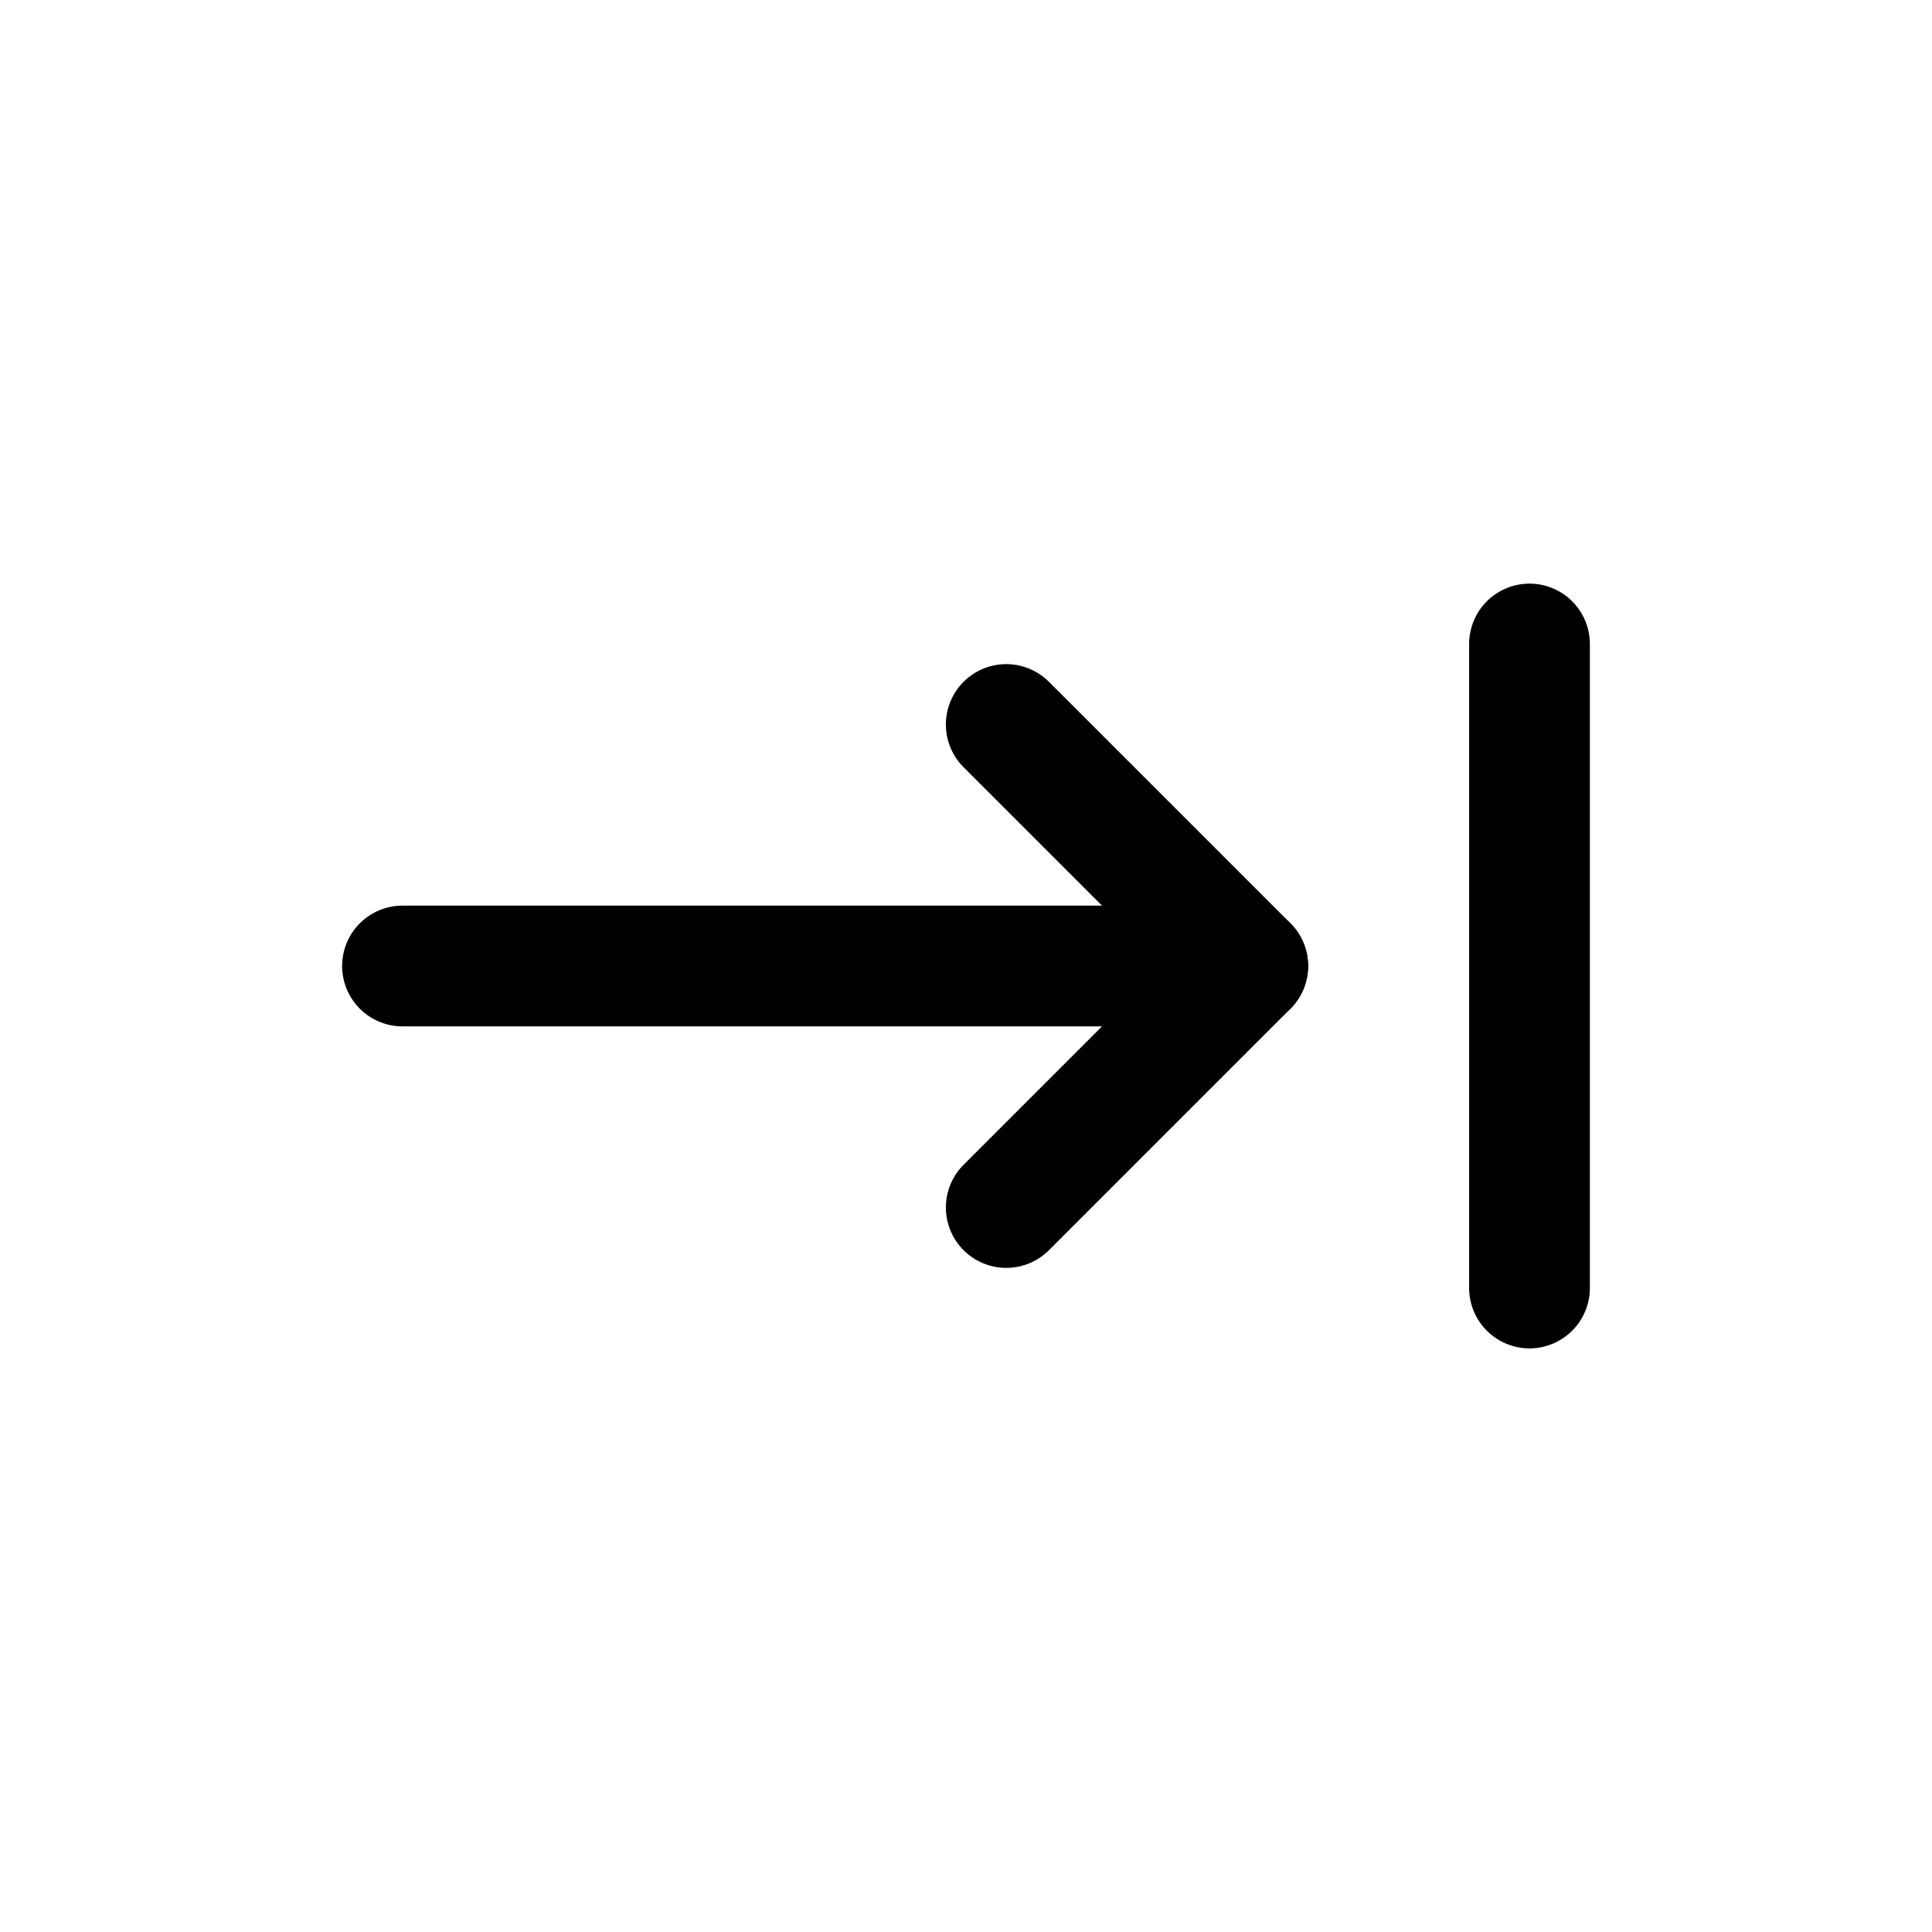
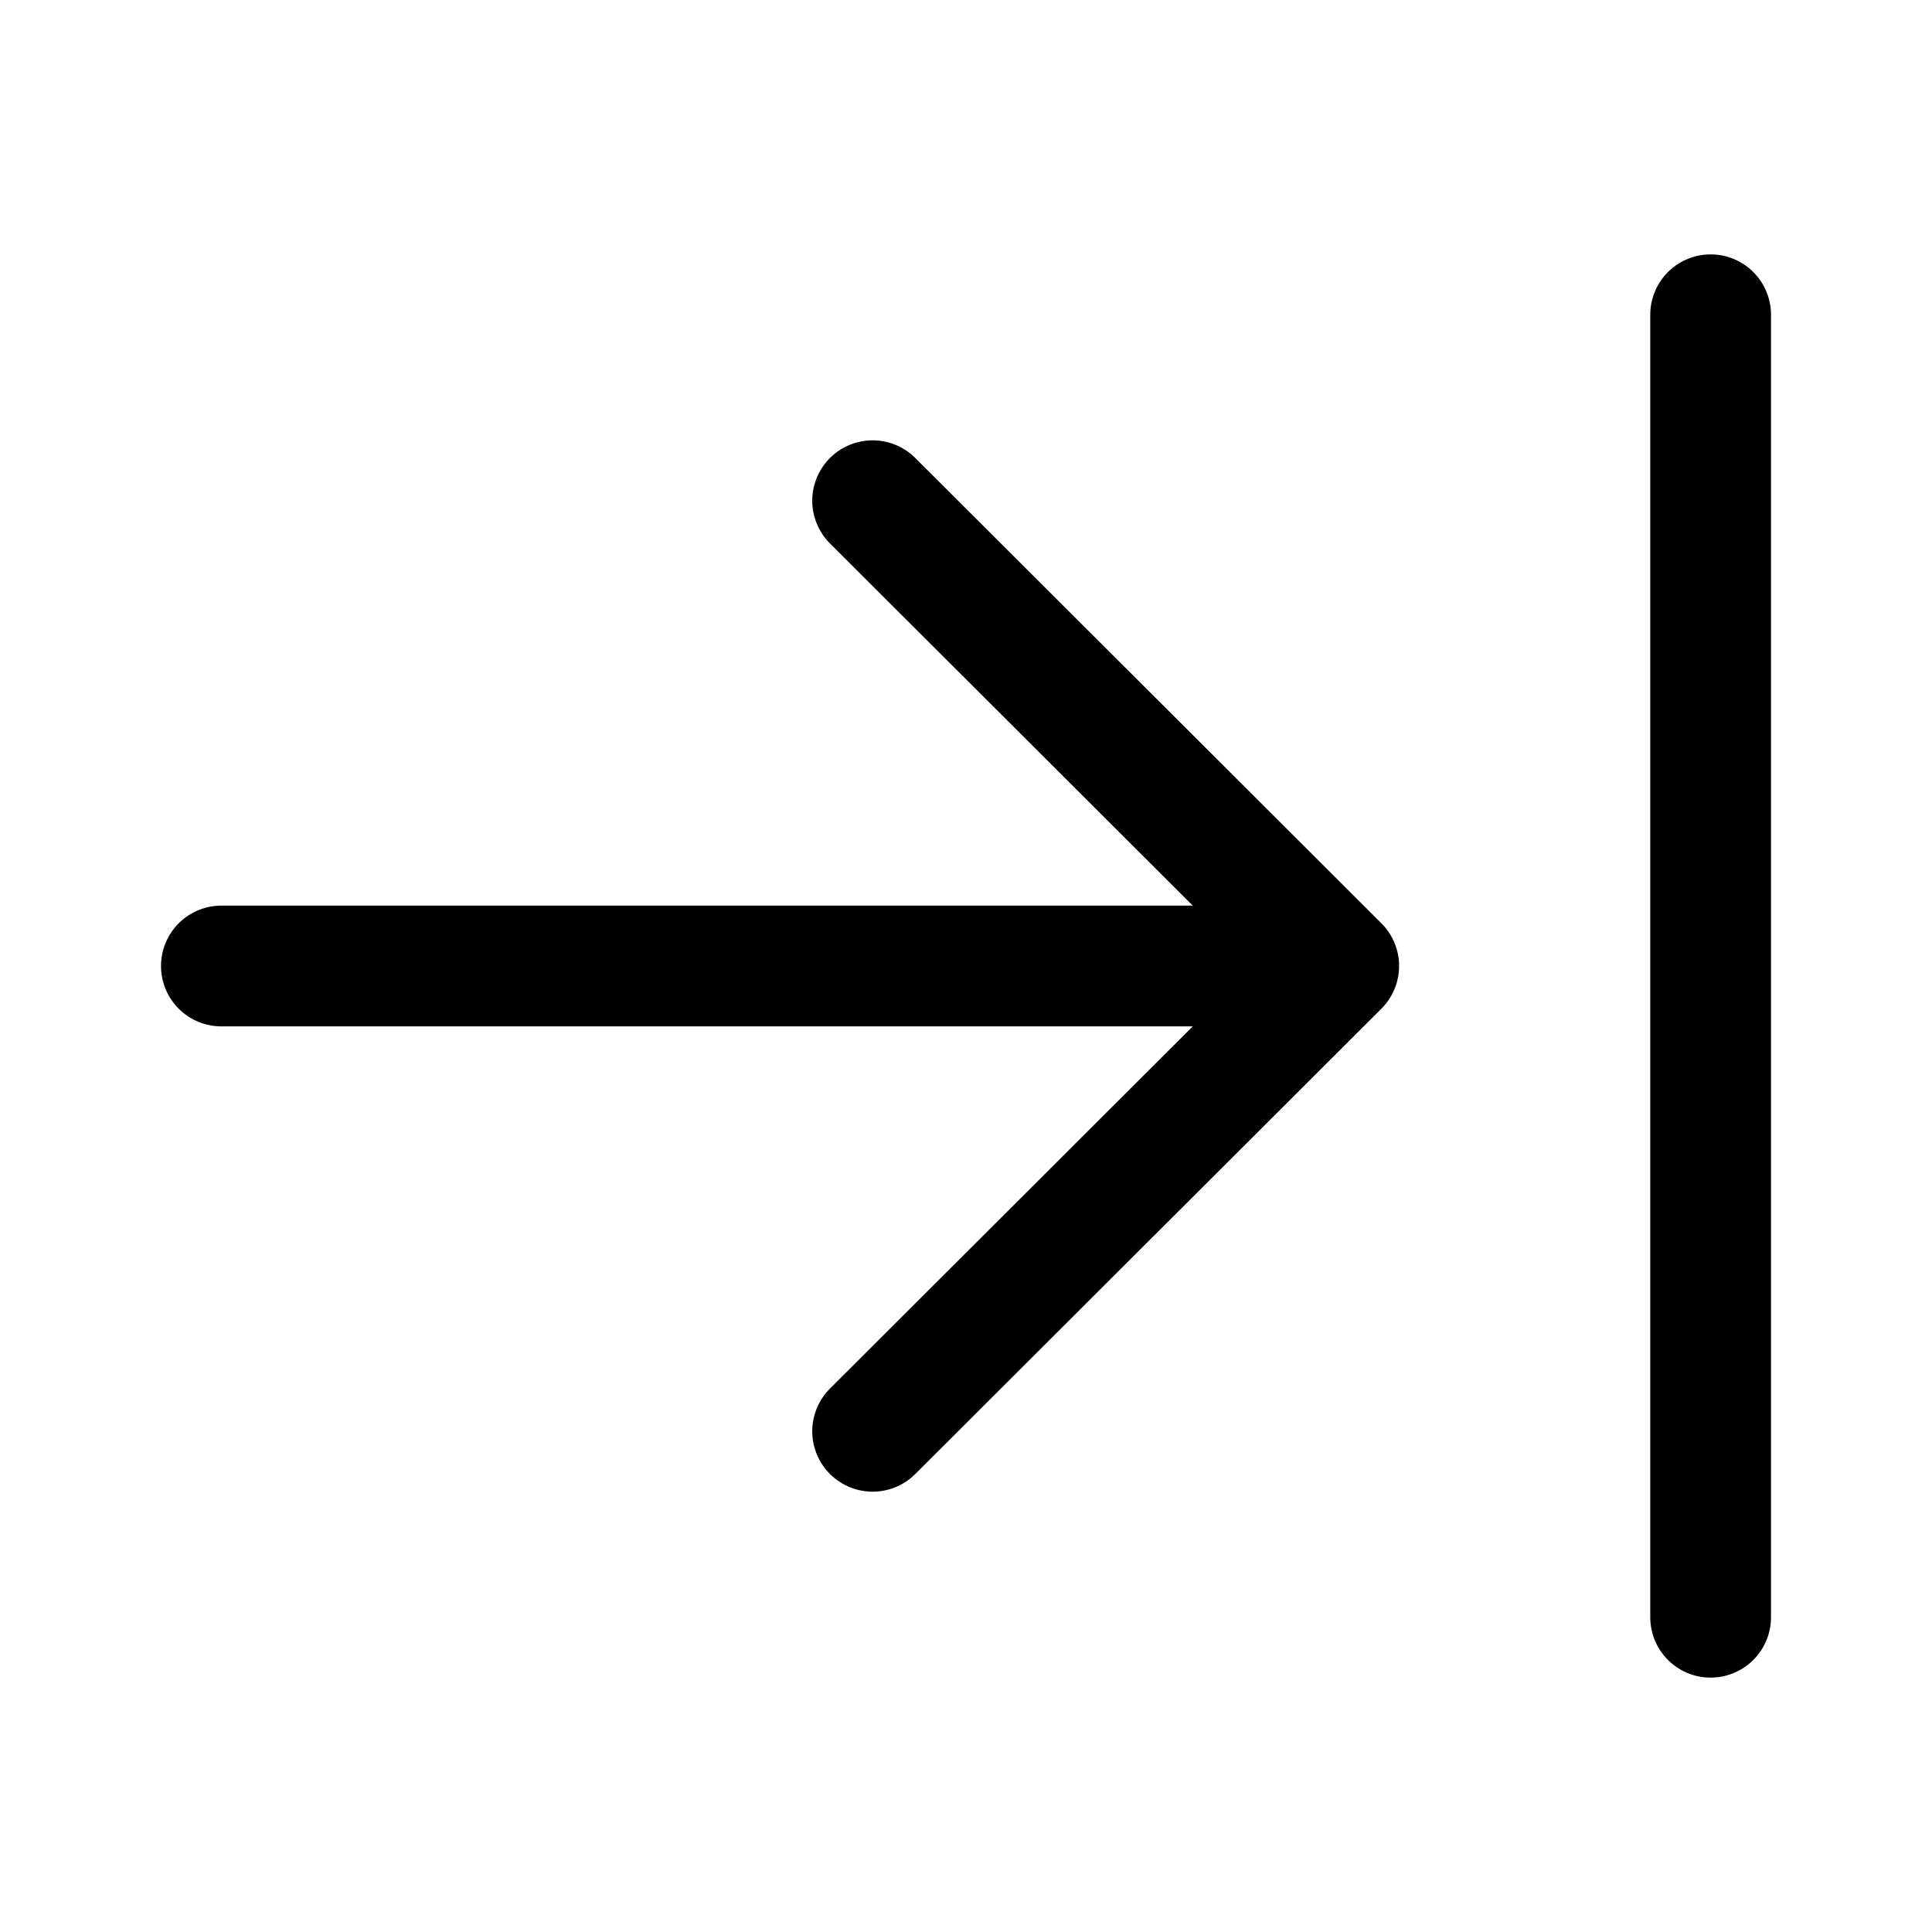
<svg xmlns="http://www.w3.org/2000/svg" width="24" height="24" viewBox="0 0 24 24" fill="none">
-   <path d="M19 8V16" stroke="currentColor" stroke-width="1.5" stroke-linecap="round" stroke-linejoin="round" />
-   <path d="M5 12H15.5" stroke="currentColor" stroke-width="1.5" stroke-linecap="round" stroke-linejoin="round" />
-   <path d="M12.5 9L15.5 12L12.5 15" stroke="currentColor" stroke-width="1.5" stroke-linecap="round" stroke-linejoin="round" />
+   <path d="M2.75 12H15.47" stroke-width="1.5" stroke-linecap="round" stroke-linejoin="round" stroke="currentColor" />
+   <path d="M10.84 6.22L16.63 12L10.84 17.78" stroke-width="1.5" stroke-linecap="round" stroke-linejoin="round" stroke="currentColor" />
+   <path d="M21.25 3.91V20.09" stroke-width="1.5" stroke-linecap="round" stroke-linejoin="round" stroke="currentColor" />
</svg>
